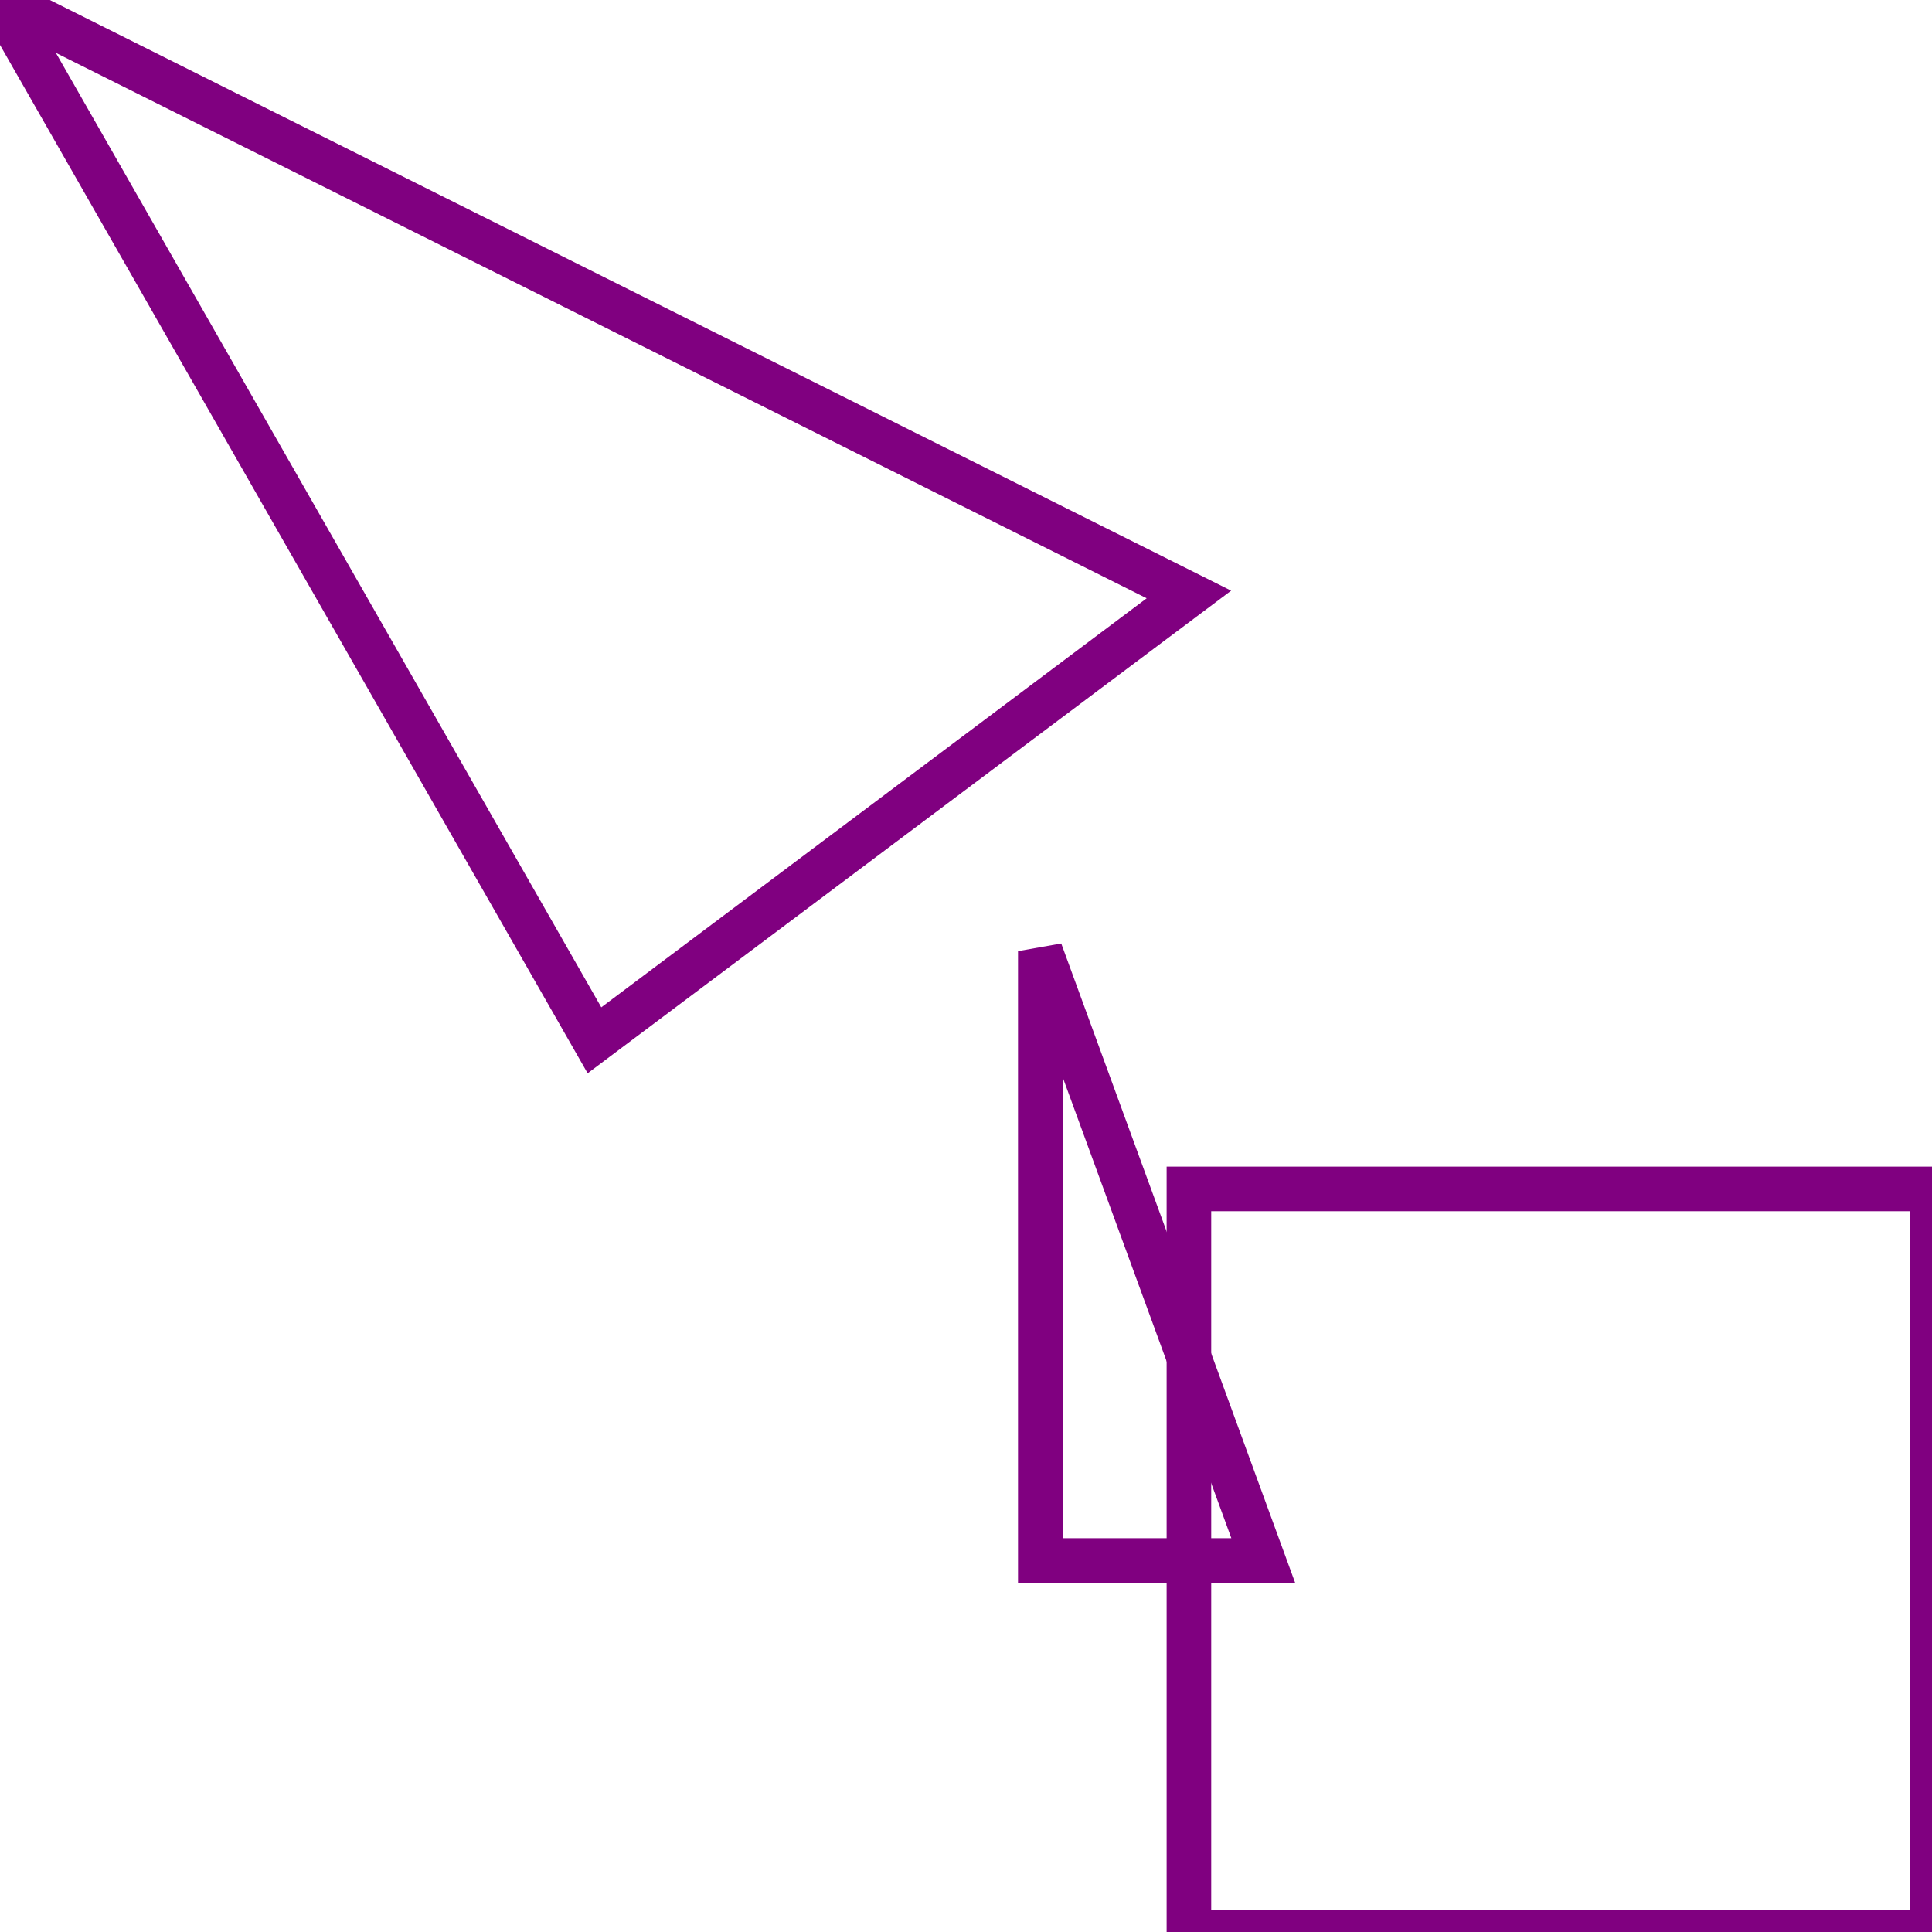
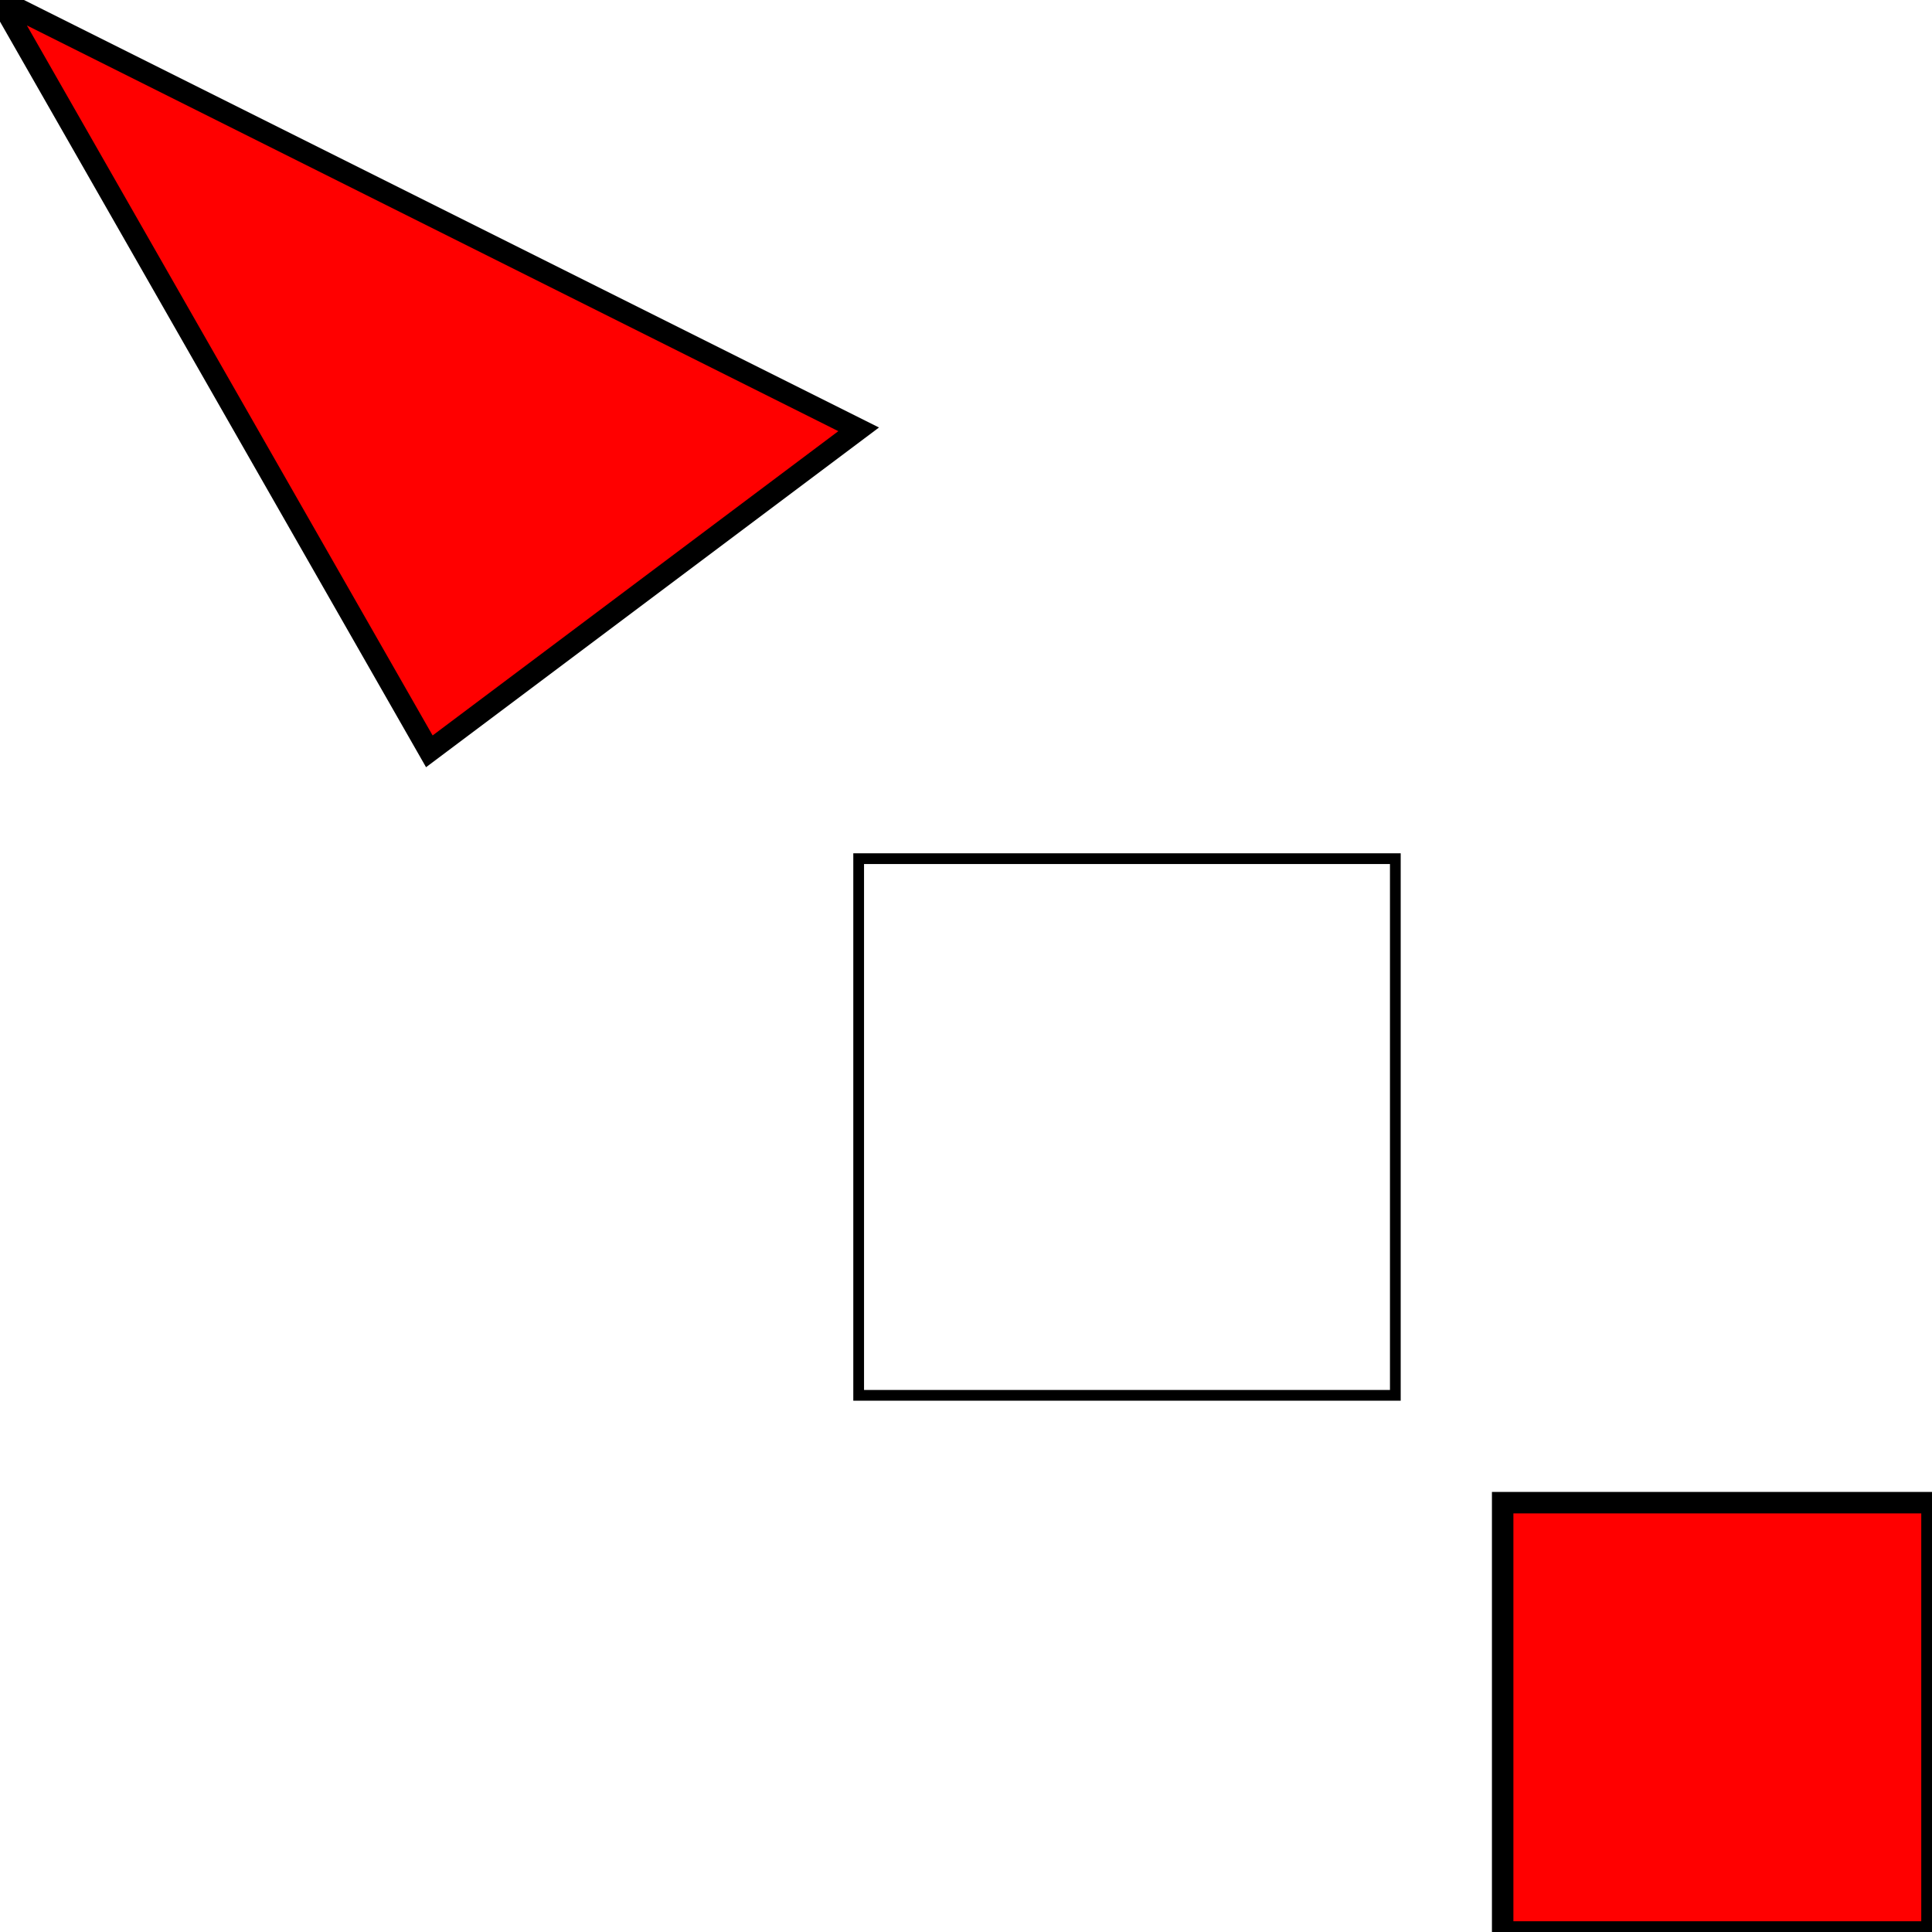
- <svg xmlns="http://www.w3.org/2000/svg" width="130.0" height="130.0" viewBox="-40.0 -40.0 130.0 130.0">
-   <polygon points="30.0,24.0 45.0,65.0 30.0,65.0" style="fill:none;stroke:purple;stroke-width:3" />
-   <polygon points="-40.0,-40.0 0.0,30.0 40.0,0.0" style="fill:none;stroke:purple;stroke-width:3" />
-   <polygon points="40.0,40.0 40.0,90.0 90.0,90.0 90.0,40.0" style="fill:none;stroke:purple;stroke-width:3" />
+ <svg xmlns="http://www.w3.org/2000/svg" width="180.0" height="180.0" viewBox="-40.0 -40.0 180.0 180.0">
+   <polygon points="100.0,100.0 140.0,100.0 140.0,140.0 100.0,140.0" style="fill: red; stroke: black; stroke-width: 2.0" />
+   <polygon points="-40.0,-40.0 0.0,30.0 40.0,0.0" style="fill: red; stroke: black; stroke-width: 2.0" />
+   <polygon points="40.0,40.0 40.0,90.0 90.0,90.0 90.0,40.0" style="fill: none; stroke: black; stroke-width: 1.0" />
</svg>
